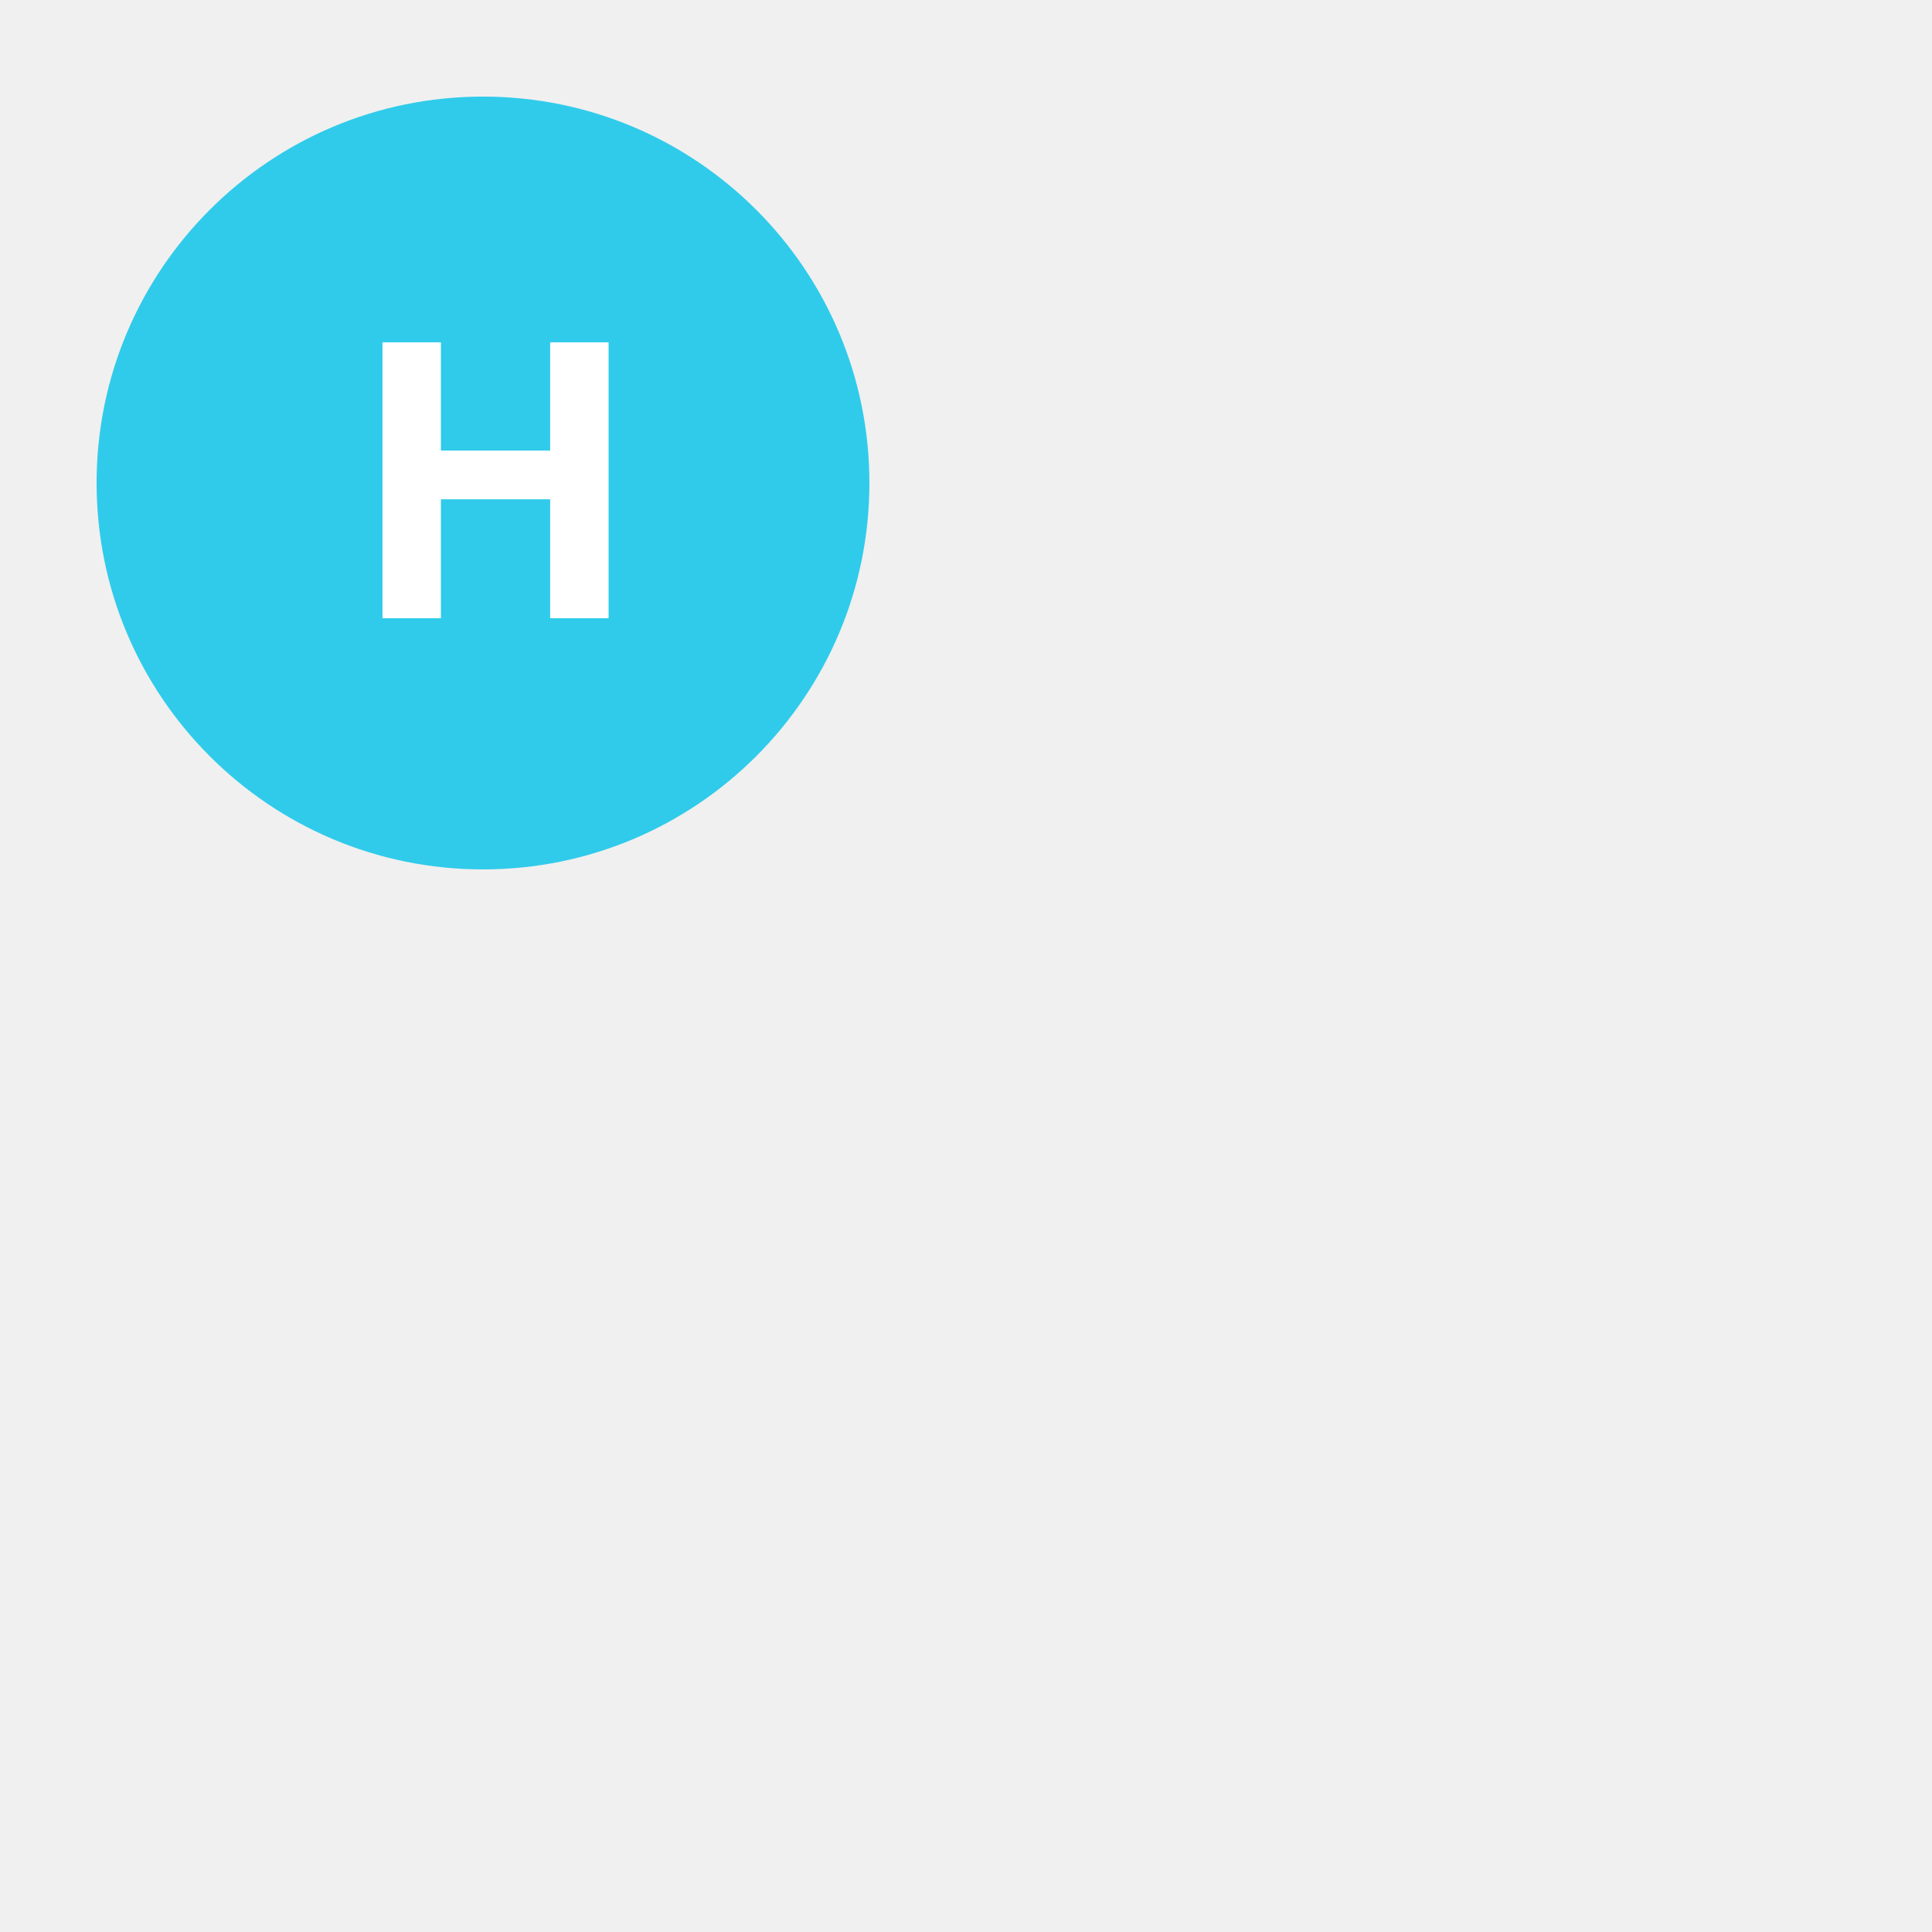
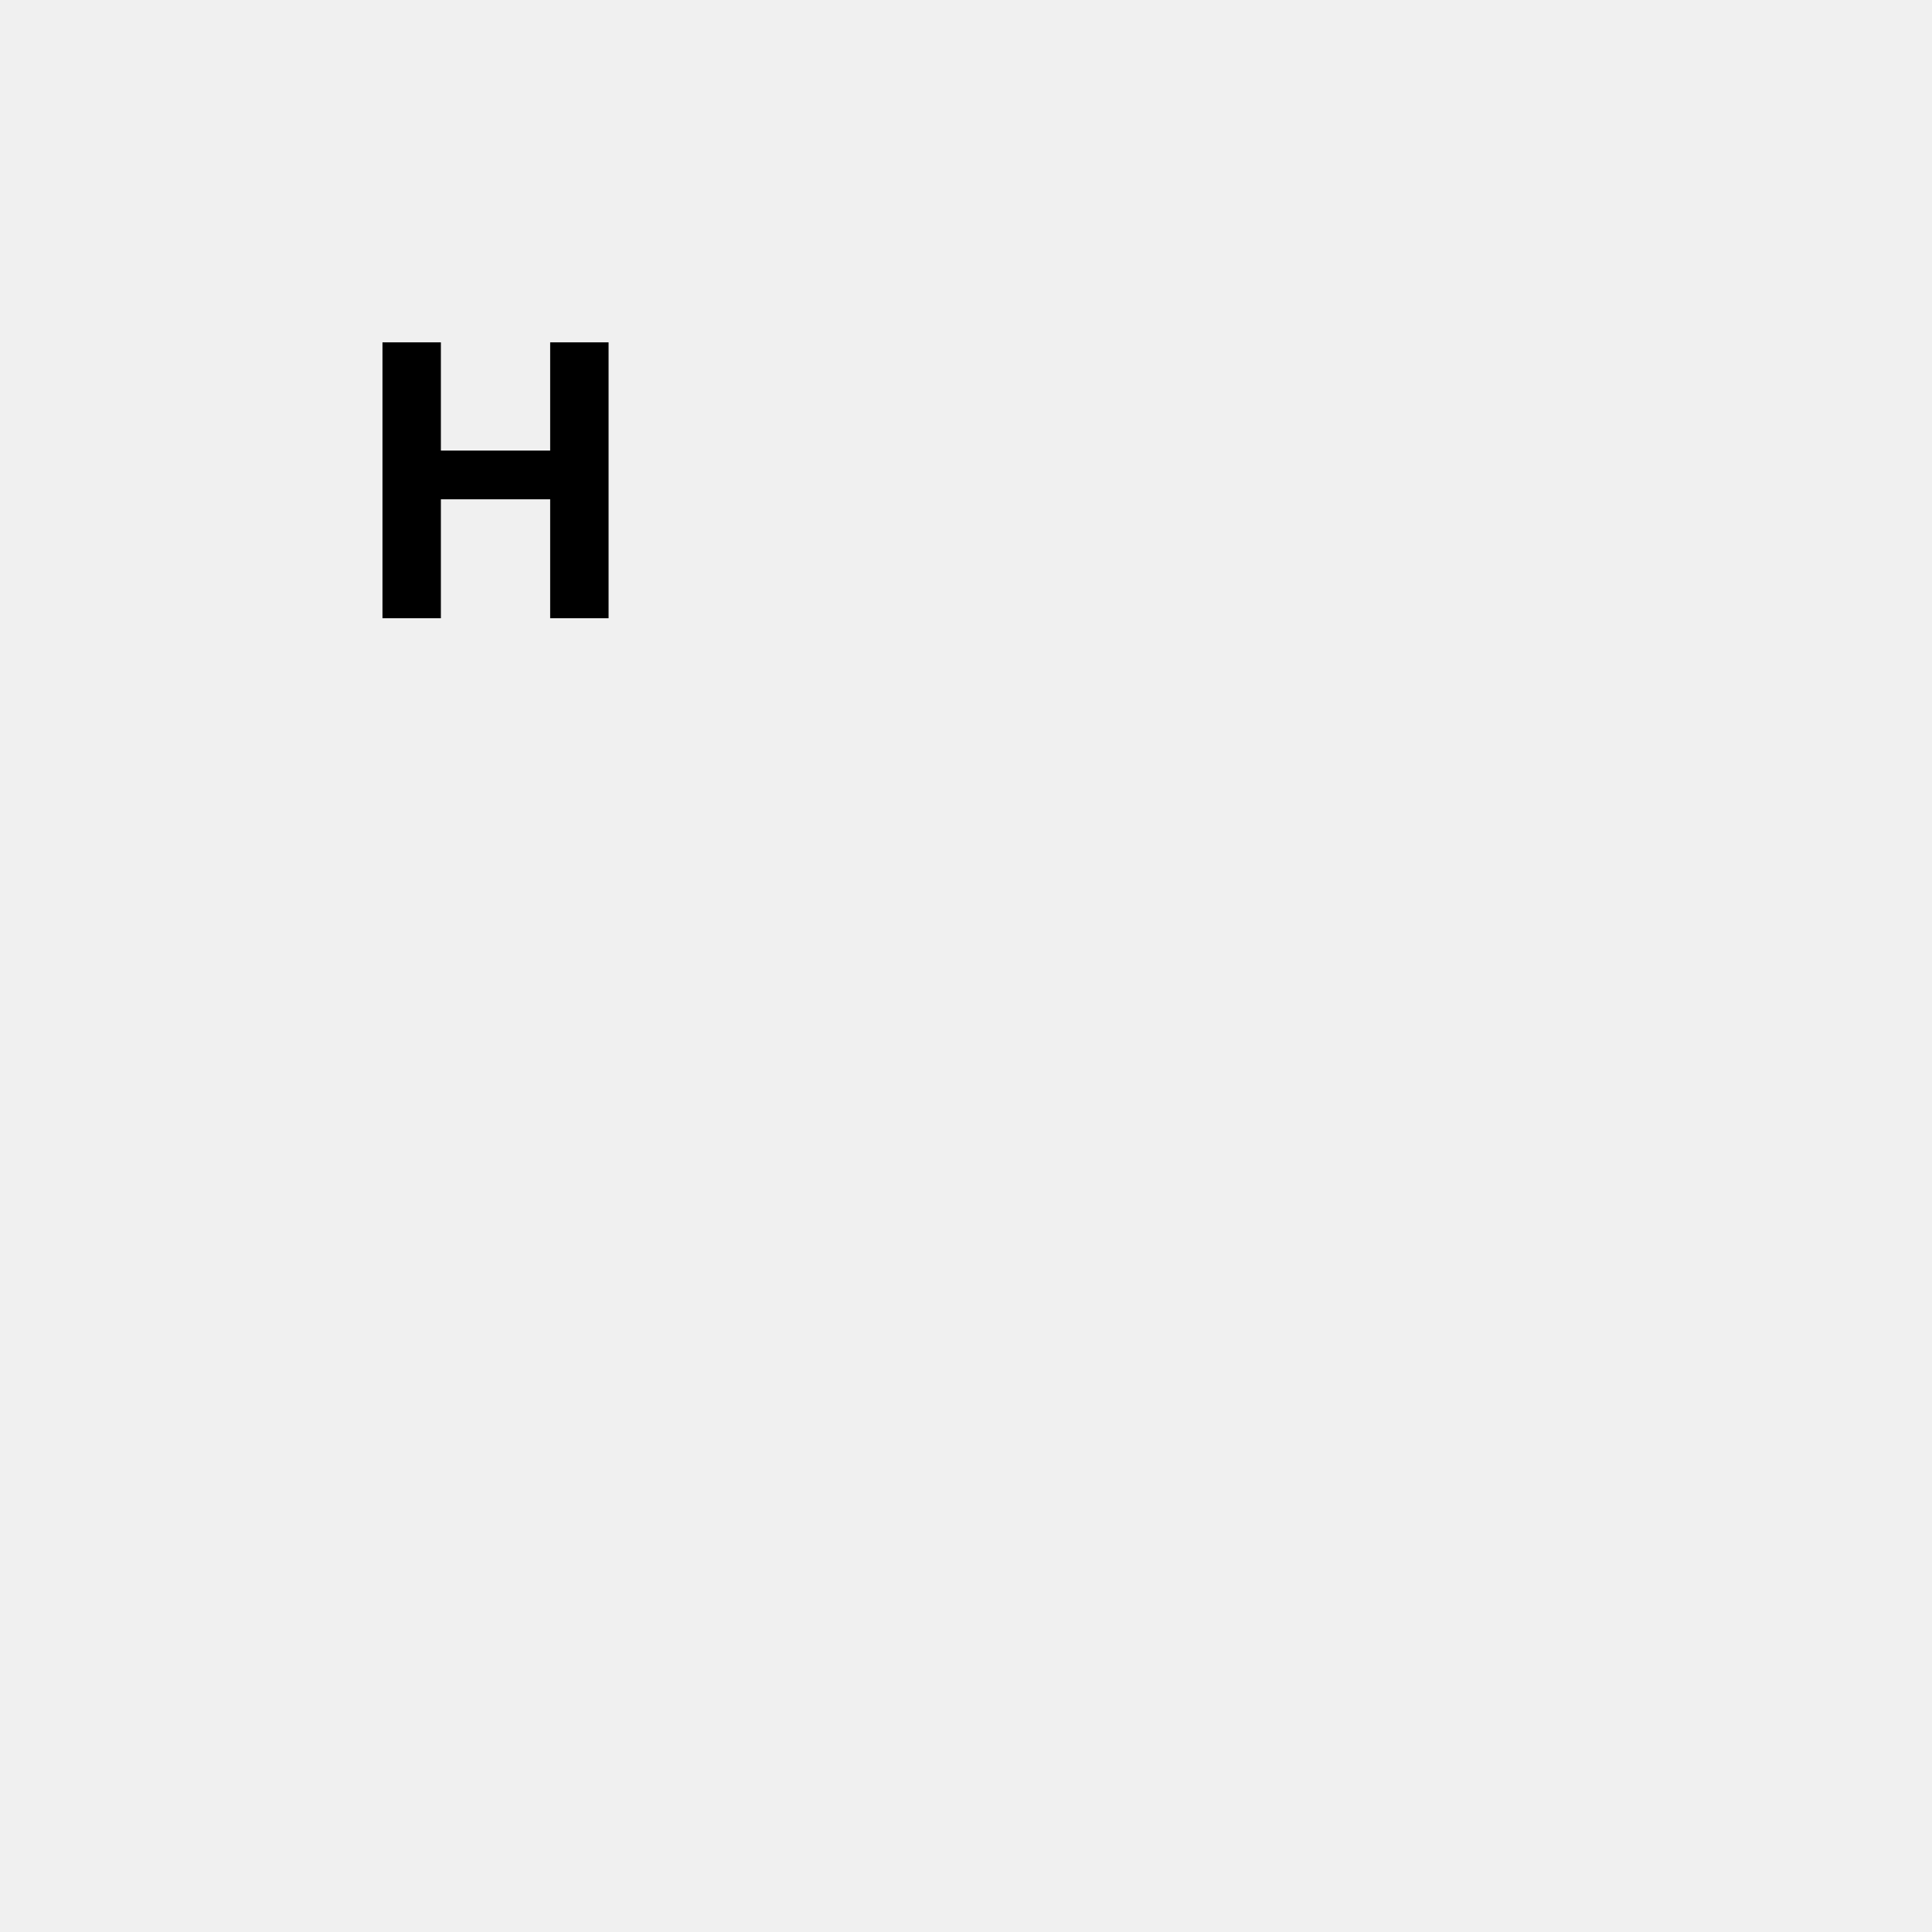
<svg xmlns="http://www.w3.org/2000/svg" viewBox="0 0 200 200">
  <style>
    svg .text {
      font-family: sans-serif;
      font-weight: bold;
      font-size: 40px;
-       fill: white;
+       fill: black;
      transform-origin: center;
      transition: all 0.4s ease-in-out 0s;
    }

    svg #circle {
      stroke-width: 0;
      stroke-opacity: 0.8;
    }
    svg:hover #circle {
      
      transition: all 0.4s ease-in-out 0s;
      stroke-width: 10px;
      stroke-opacity: 0;
    }

    svg #h {
      transform: translate(0,0) scale(1);
    }
    svg:hover #h {
      transform: translate(-22px,0) scale(0.85);
    }

    svg #r {
      transform: scale(1);
      opacity: 0;
    }
    svg:hover #r {
      transform: scale(0.85);
      opacity: 1;
    }

    svg #c {
      transform: translate(0,0);
      opacity: 0;
    }
    svg:hover #c {
      transform: translate(22px,0) scale(0.85);
      opacity: 1;
    }
  </style>
-   <circle id="circle" cx="50" cy="50" r="40" stroke="#30CBEA" fill="#30CBEA" />
  <text id="h" class="text" x="36" y="64">H</text>
  <text id="r" class="text" x="36" y="64">R</text>
  <text id="c" class="text" x="36" y="64">C</text>
</svg>
